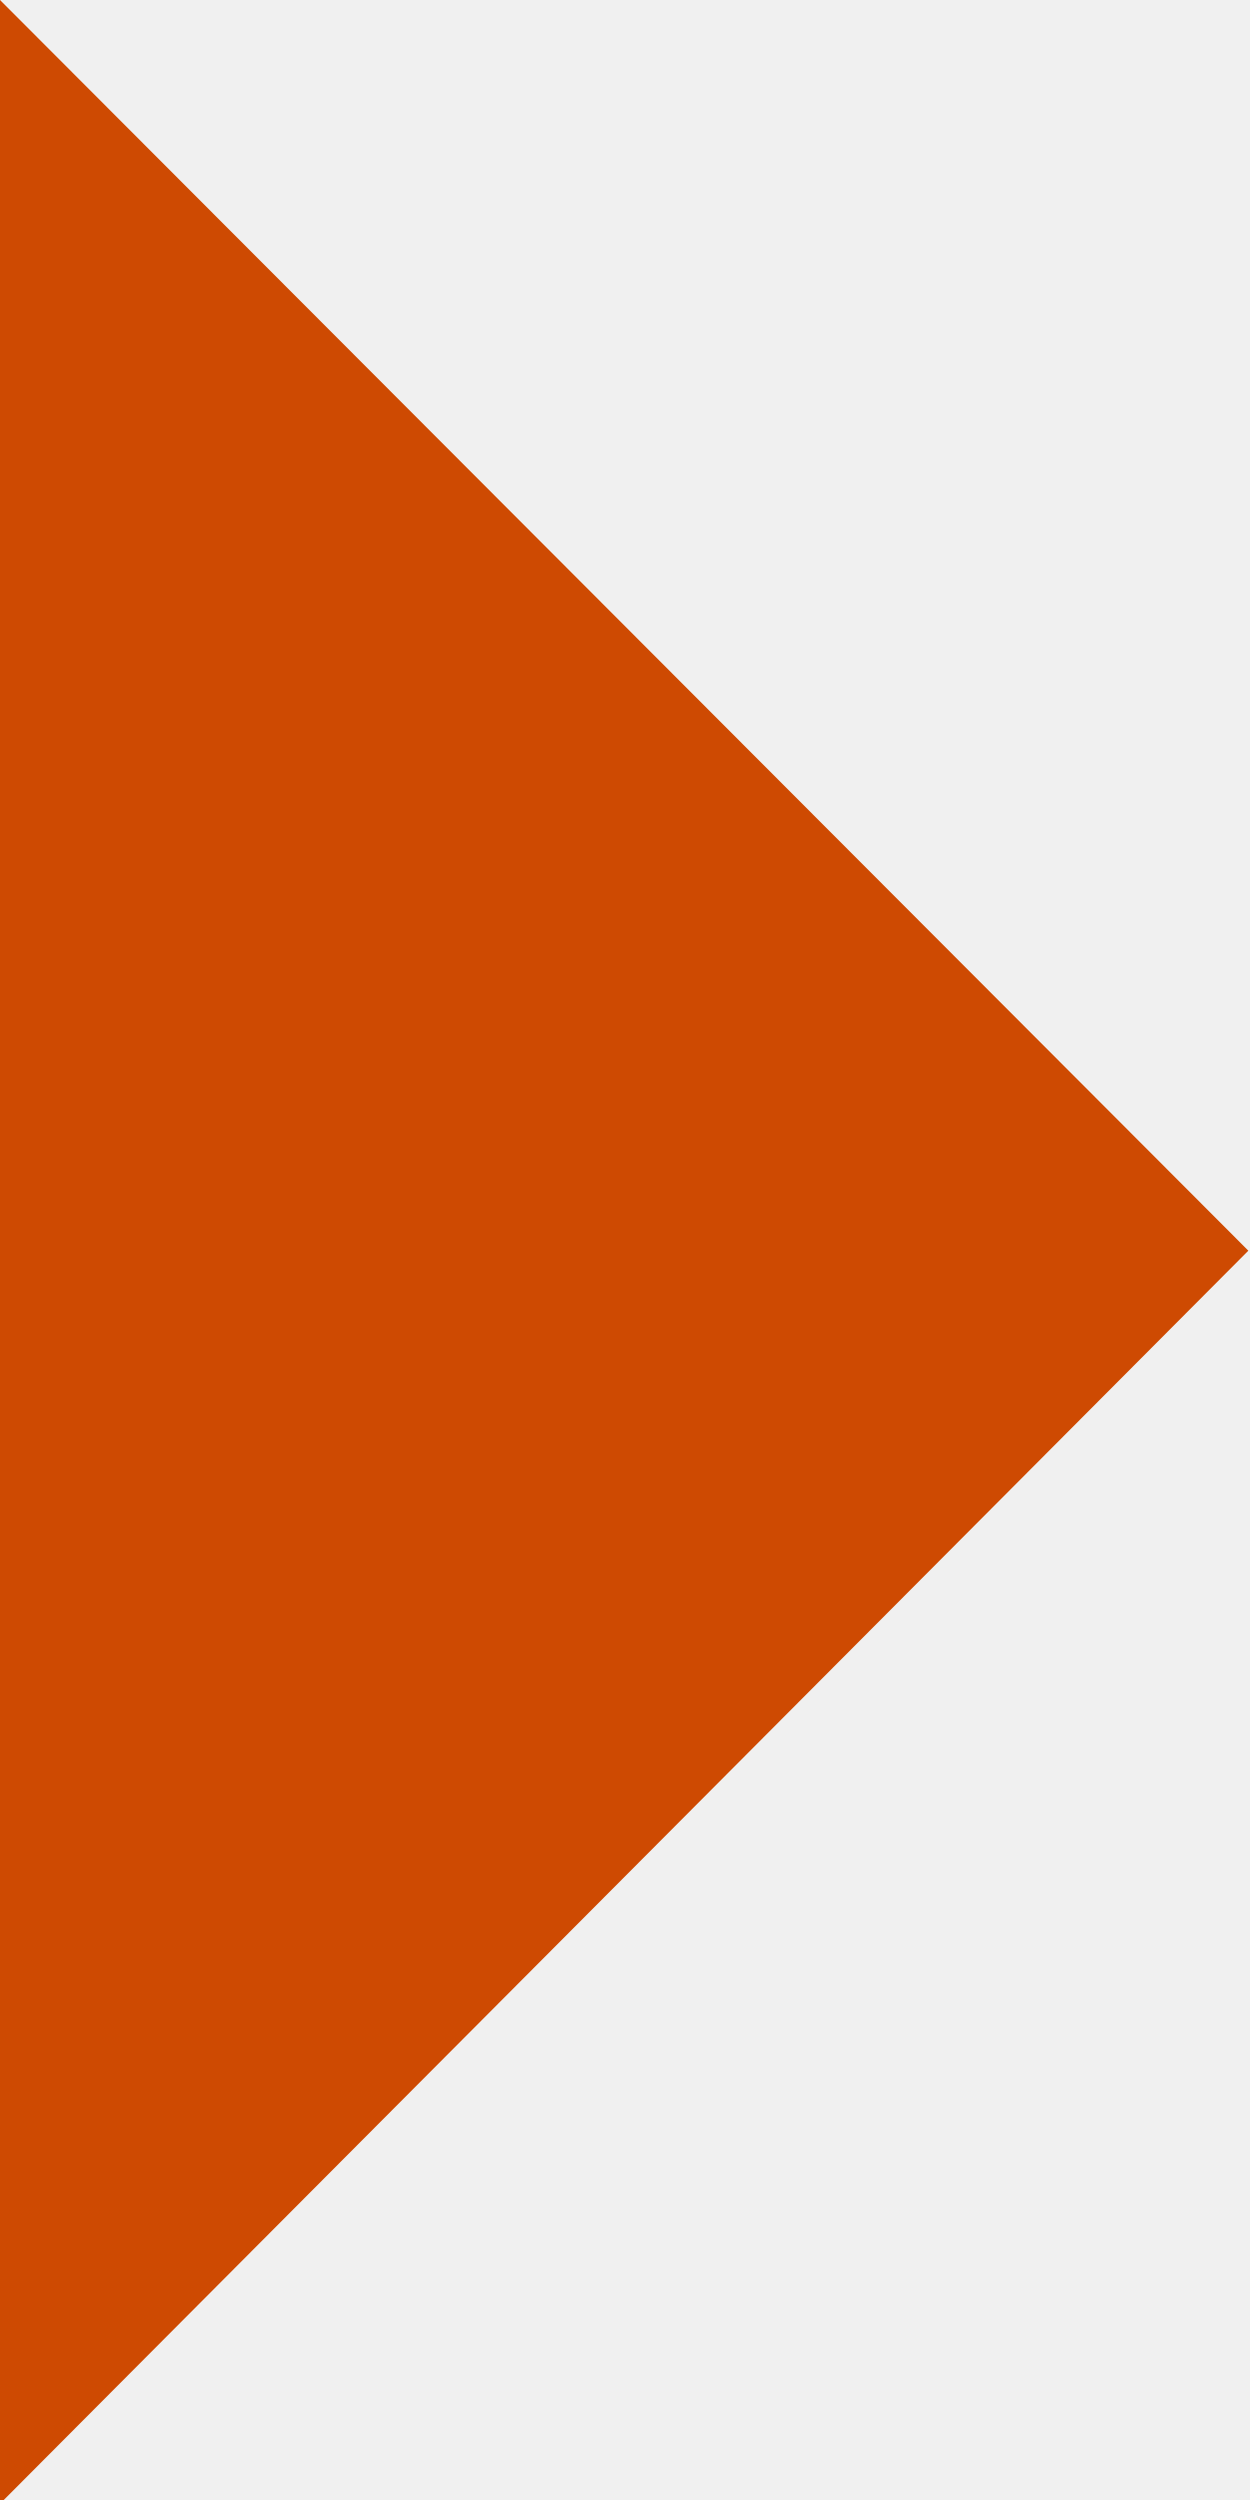
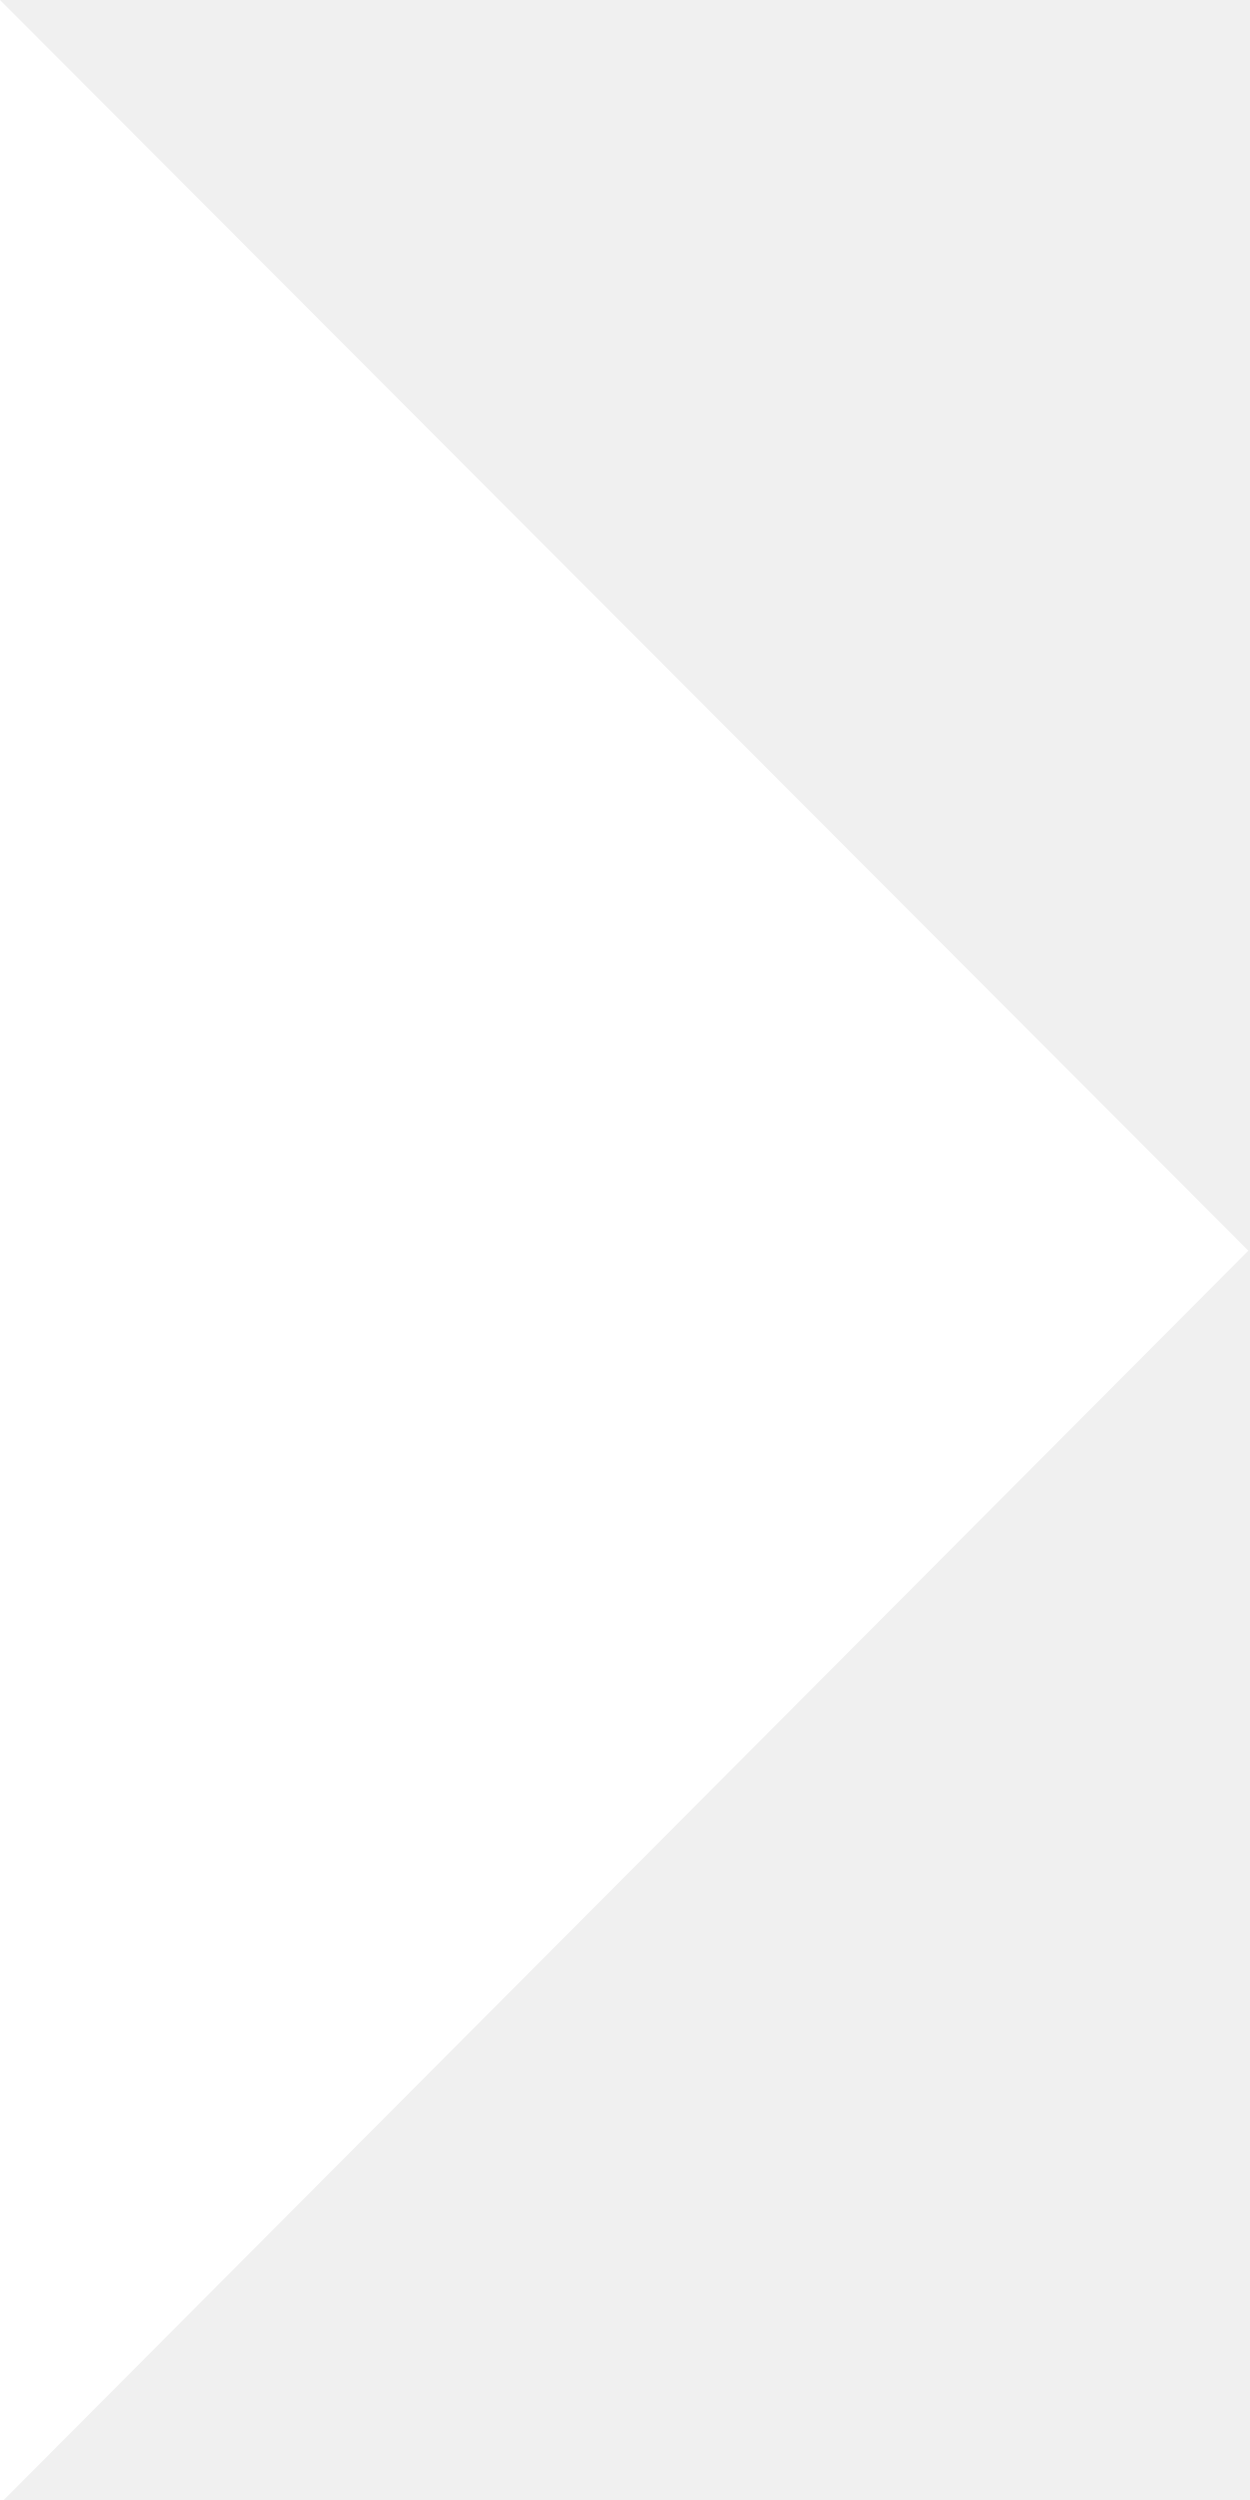
<svg xmlns="http://www.w3.org/2000/svg" width="9px" height="18px" viewBox="0 0 9 18" version="1.1">
  <defs />
  <g id="govCMS-Theme" stroke="none" stroke-width="1" fill="none" fill-rule="evenodd">
-     <g id="DESKTOP-01-A-HOMEPAGE-v3" transform="translate(-494, -231)" fill="#ce4a02">
+     <g id="DESKTOP-01-A-HOMEPAGE-v3" transform="translate(-494, -231)" fill="#FFFFFF">
      <polygon id="Path-2" points="494 231 502.988 240.005 494 249.027" />
    </g>
  </g>
</svg>
